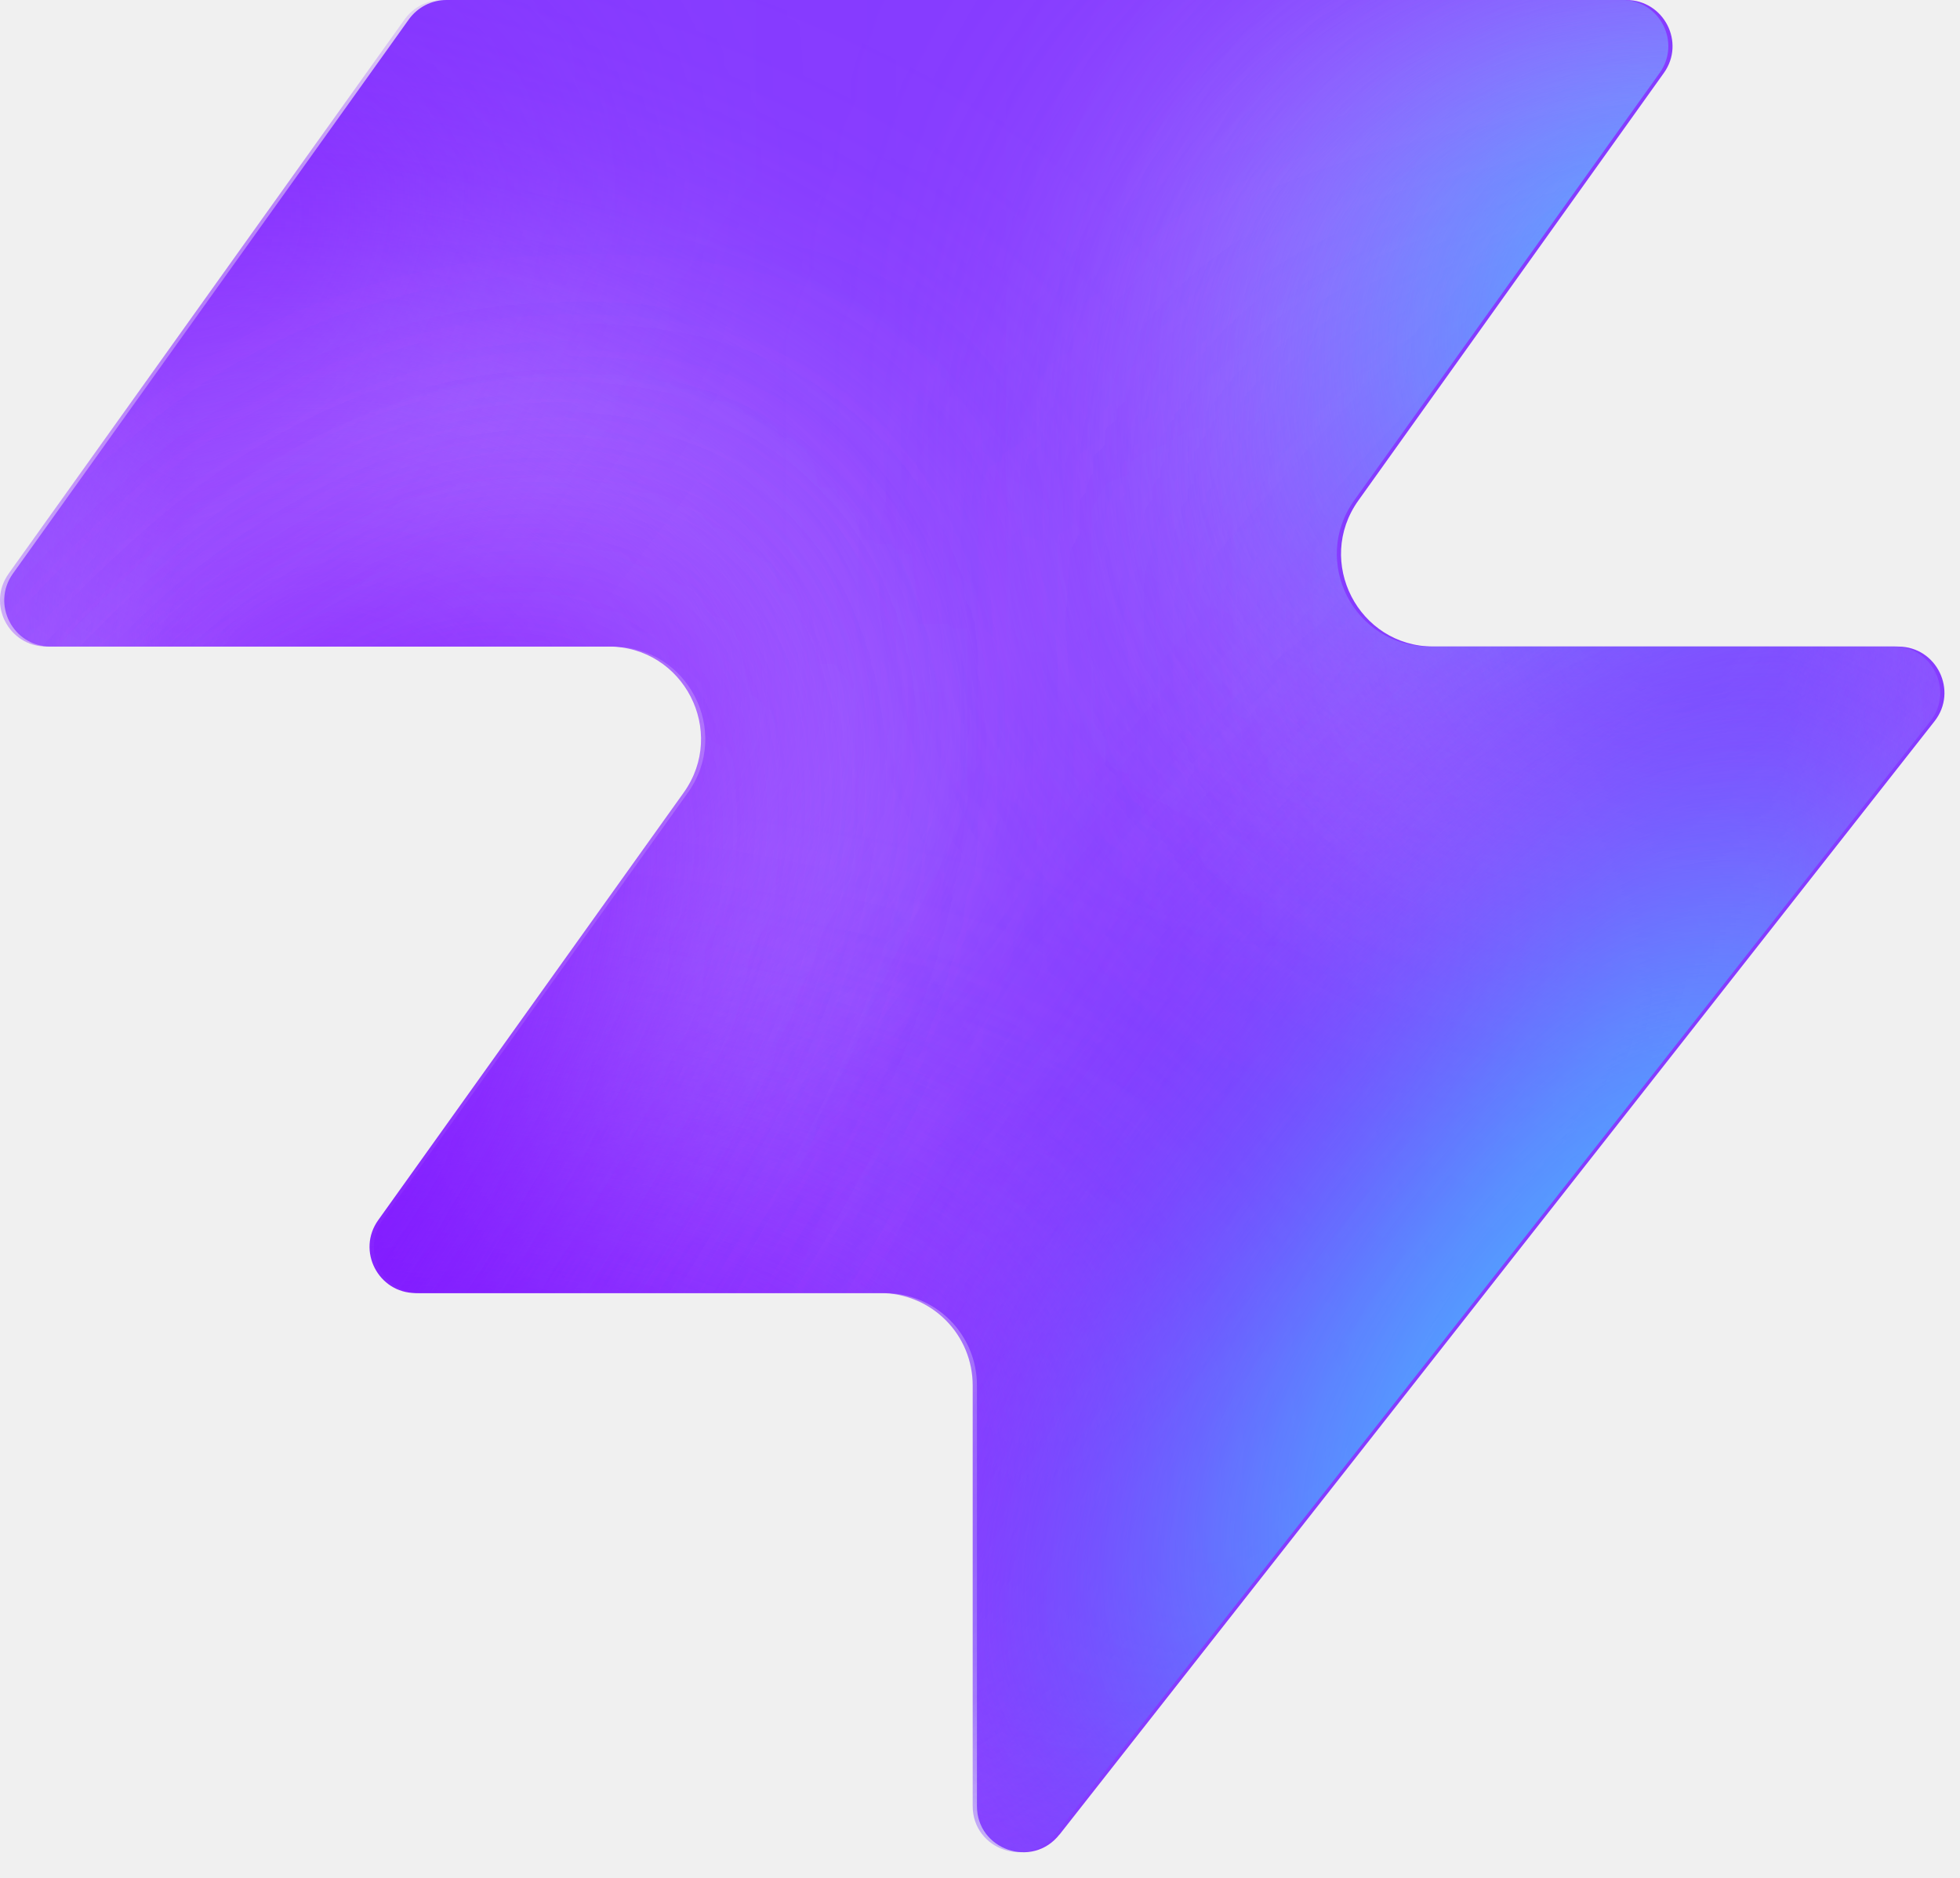
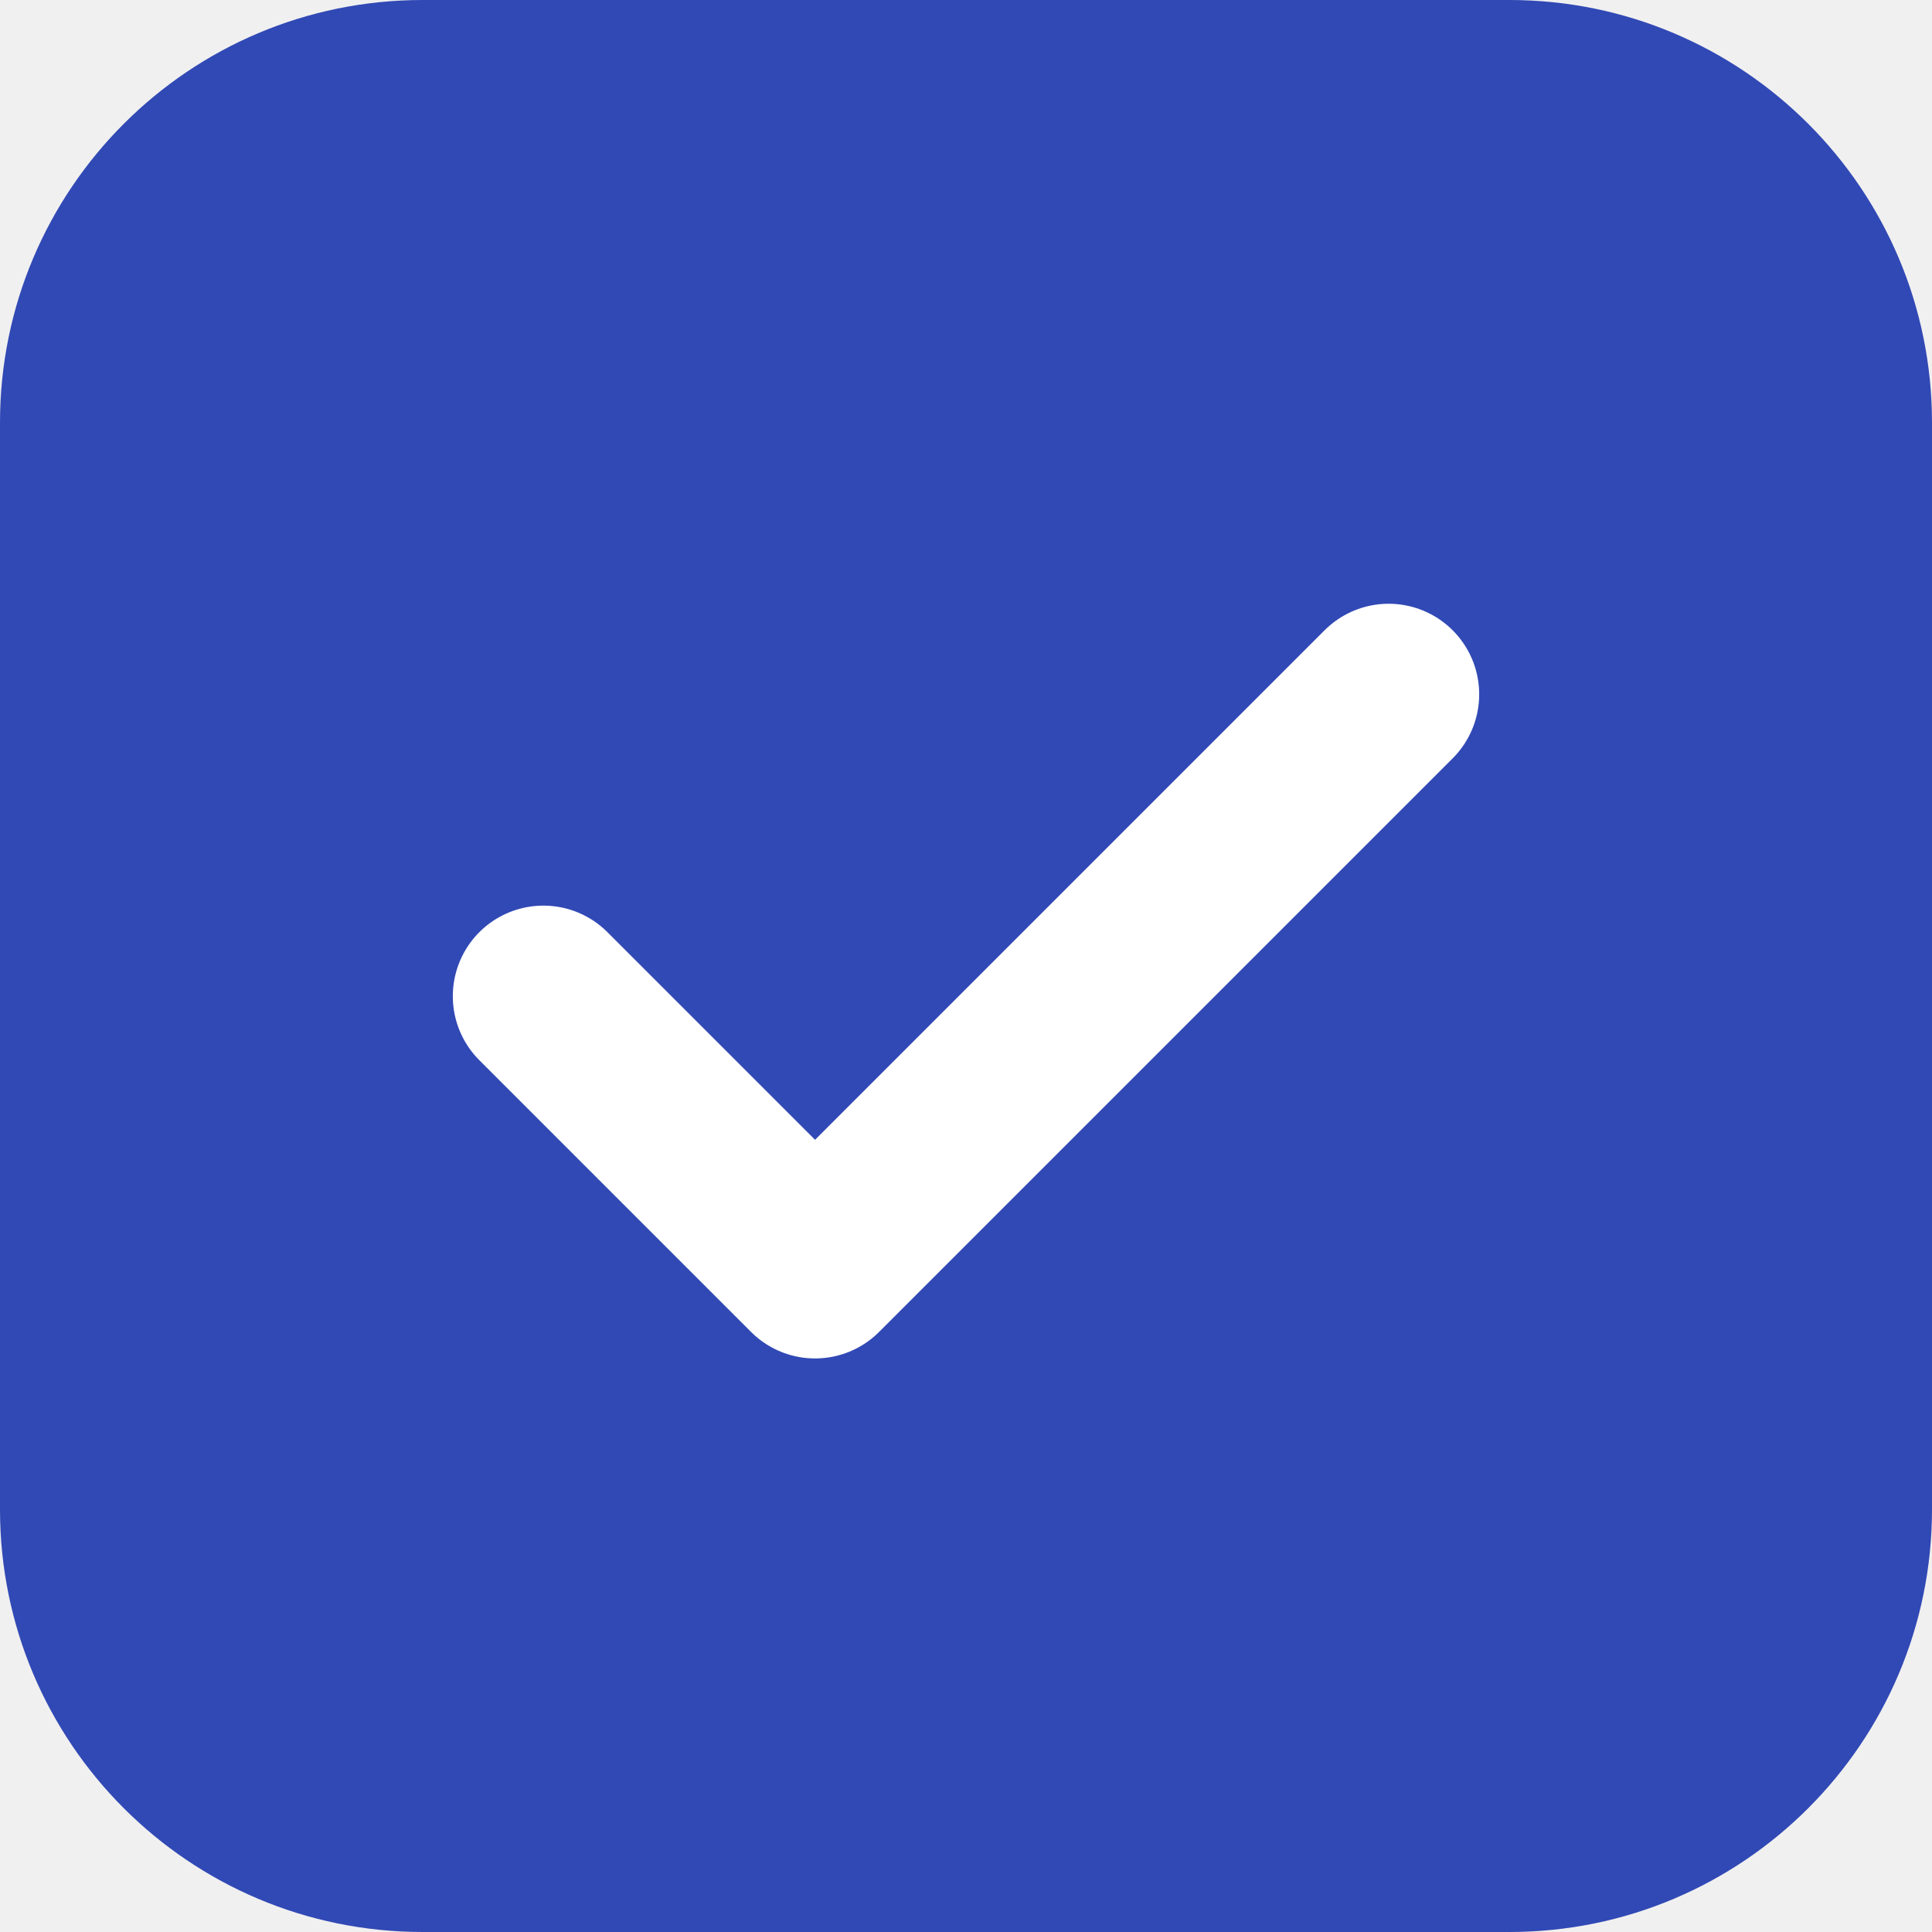
- <svg xmlns="http://www.w3.org/2000/svg" width="48" height="46" fill="none" viewBox="0 0 48 46">
-   <path fill="#863bff" d="M25.946 44.938c-.664.845-2.021.375-2.021-.698V33.937a2.26 2.26 0 0 0-2.262-2.262H10.287c-.92 0-1.456-1.04-.92-1.788l7.48-10.471c1.07-1.497 0-3.578-1.842-3.578H1.237c-.92 0-1.456-1.04-.92-1.788L10.013.474c.214-.297.556-.474.92-.474h28.894c.92 0 1.456 1.04.92 1.788l-7.48 10.471c-1.07 1.498 0 3.579 1.842 3.579h11.377c.943 0 1.473 1.088.89 1.83L25.947 44.94z" style="fill:#863bff;fill:color(display-p3 .525 .23 1);fill-opacity:1" />
-   <mask id="a" width="48" height="46" x="0" y="0" maskUnits="userSpaceOnUse" style="mask-type:alpha">
-     <path fill="#000" d="M25.842 44.938c-.664.844-2.021.375-2.021-.698V33.937a2.26 2.26 0 0 0-2.262-2.262H10.183c-.92 0-1.456-1.04-.92-1.788l7.48-10.471c1.07-1.498 0-3.579-1.842-3.579H1.133c-.92 0-1.456-1.04-.92-1.787L9.91.473c.214-.297.556-.474.92-.474h28.894c.92 0 1.456 1.04.92 1.788l-7.48 10.471c-1.07 1.498 0 3.578 1.842 3.578h11.377c.943 0 1.473 1.088.89 1.832L25.843 44.94z" style="fill:#000;fill-opacity:1" />
-   </mask>
-   <g mask="url(#a)">
-     <g filter="url(#b)">
-       <ellipse cx="5.508" cy="14.704" fill="#ede6ff" rx="5.508" ry="14.704" style="fill:#ede6ff;fill:color(display-p3 .927 .903 1);fill-opacity:1" transform="matrix(.00324 1 1 -.00324 -4.47 31.516)" />
-     </g>
-     <g filter="url(#c)">
-       <ellipse cx="10.399" cy="29.851" fill="#ede6ff" rx="10.399" ry="29.851" style="fill:#ede6ff;fill:color(display-p3 .927 .903 1);fill-opacity:1" transform="matrix(.00324 1 1 -.00324 -39.328 7.883)" />
-     </g>
-     <g filter="url(#d)">
-       <ellipse cx="5.508" cy="30.487" fill="#7e14ff" rx="5.508" ry="30.487" style="fill:#7e14ff;fill:color(display-p3 .492 .077 1);fill-opacity:1" transform="rotate(89.814 -25.913 -14.639)scale(1 -1)" />
-     </g>
-     <g filter="url(#e)">
-       <ellipse cx="5.508" cy="30.599" fill="#7e14ff" rx="5.508" ry="30.599" style="fill:#7e14ff;fill:color(display-p3 .492 .077 1);fill-opacity:1" transform="rotate(89.814 -32.644 -3.334)scale(1 -1)" />
-     </g>
-     <g filter="url(#f)">
-       <ellipse cx="5.508" cy="30.599" fill="#7e14ff" rx="5.508" ry="30.599" style="fill:#7e14ff;fill:color(display-p3 .492 .077 1);fill-opacity:1" transform="matrix(.00324 1 1 -.00324 -34.34 30.47)" />
-     </g>
-     <g filter="url(#g)">
-       <ellipse cx="14.072" cy="22.078" fill="#ede6ff" rx="14.072" ry="22.078" style="fill:#ede6ff;fill:color(display-p3 .927 .903 1);fill-opacity:1" transform="rotate(93.35 24.506 48.493)scale(-1 1)" />
-     </g>
-     <g filter="url(#h)">
-       <ellipse cx="3.47" cy="21.501" fill="#7e14ff" rx="3.47" ry="21.501" style="fill:#7e14ff;fill:color(display-p3 .492 .077 1);fill-opacity:1" transform="rotate(89.009 28.708 47.59)scale(-1 1)" />
-     </g>
-     <g filter="url(#i)">
-       <ellipse cx="3.47" cy="21.501" fill="#7e14ff" rx="3.47" ry="21.501" style="fill:#7e14ff;fill:color(display-p3 .492 .077 1);fill-opacity:1" transform="rotate(89.009 28.708 47.59)scale(-1 1)" />
-     </g>
-     <g filter="url(#j)">
-       <ellipse cx=".387" cy="8.972" fill="#7e14ff" rx="4.407" ry="29.108" style="fill:#7e14ff;fill:color(display-p3 .492 .077 1);fill-opacity:1" transform="rotate(39.51 .387 8.972)" />
-     </g>
-     <g filter="url(#k)">
-       <ellipse cx="47.523" cy="-6.092" fill="#7e14ff" rx="4.407" ry="29.108" style="fill:#7e14ff;fill:color(display-p3 .492 .077 1);fill-opacity:1" transform="rotate(37.892 47.523 -6.092)" />
-     </g>
-     <g filter="url(#l)">
-       <ellipse cx="41.412" cy="6.333" fill="#47bfff" rx="5.971" ry="9.665" style="fill:#47bfff;fill:color(display-p3 .28 .748 1);fill-opacity:1" transform="rotate(37.892 41.412 6.333)" />
-     </g>
-     <g filter="url(#m)">
-       <ellipse cx="-1.879" cy="38.332" fill="#7e14ff" rx="4.407" ry="29.108" style="fill:#7e14ff;fill:color(display-p3 .492 .077 1);fill-opacity:1" transform="rotate(37.892 -1.88 38.332)" />
-     </g>
-     <g filter="url(#n)">
-       <ellipse cx="-1.879" cy="38.332" fill="#7e14ff" rx="4.407" ry="29.108" style="fill:#7e14ff;fill:color(display-p3 .492 .077 1);fill-opacity:1" transform="rotate(37.892 -1.88 38.332)" />
-     </g>
-     <g filter="url(#o)">
-       <ellipse cx="35.651" cy="29.907" fill="#7e14ff" rx="4.407" ry="29.108" style="fill:#7e14ff;fill:color(display-p3 .492 .077 1);fill-opacity:1" transform="rotate(37.892 35.651 29.907)" />
-     </g>
-     <g filter="url(#p)">
-       <ellipse cx="38.418" cy="32.4" fill="#47bfff" rx="5.971" ry="15.297" style="fill:#47bfff;fill:color(display-p3 .28 .748 1);fill-opacity:1" transform="rotate(37.892 38.418 32.4)" />
-     </g>
-   </g>
-   <defs>
-     <filter id="b" width="60.045" height="41.654" x="-19.77" y="16.149" color-interpolation-filters="sRGB" filterUnits="userSpaceOnUse">
-       <feFlood flood-opacity="0" result="BackgroundImageFix" />
-       <feBlend in="SourceGraphic" in2="BackgroundImageFix" result="shape" />
-       <feGaussianBlur result="effect1_foregroundBlur_2002_17158" stdDeviation="7.659" />
-     </filter>
-     <filter id="c" width="90.34" height="51.437" x="-54.613" y="-7.533" color-interpolation-filters="sRGB" filterUnits="userSpaceOnUse">
-       <feFlood flood-opacity="0" result="BackgroundImageFix" />
-       <feBlend in="SourceGraphic" in2="BackgroundImageFix" result="shape" />
-       <feGaussianBlur result="effect1_foregroundBlur_2002_17158" stdDeviation="7.659" />
-     </filter>
-     <filter id="d" width="79.355" height="29.4" x="-49.64" y="2.03" color-interpolation-filters="sRGB" filterUnits="userSpaceOnUse">
-       <feFlood flood-opacity="0" result="BackgroundImageFix" />
-       <feBlend in="SourceGraphic" in2="BackgroundImageFix" result="shape" />
-       <feGaussianBlur result="effect1_foregroundBlur_2002_17158" stdDeviation="4.596" />
-     </filter>
-     <filter id="e" width="79.579" height="29.4" x="-45.045" y="20.029" color-interpolation-filters="sRGB" filterUnits="userSpaceOnUse">
-       <feFlood flood-opacity="0" result="BackgroundImageFix" />
-       <feBlend in="SourceGraphic" in2="BackgroundImageFix" result="shape" />
-       <feGaussianBlur result="effect1_foregroundBlur_2002_17158" stdDeviation="4.596" />
-     </filter>
-     <filter id="f" width="79.579" height="29.4" x="-43.513" y="21.178" color-interpolation-filters="sRGB" filterUnits="userSpaceOnUse">
-       <feFlood flood-opacity="0" result="BackgroundImageFix" />
-       <feBlend in="SourceGraphic" in2="BackgroundImageFix" result="shape" />
-       <feGaussianBlur result="effect1_foregroundBlur_2002_17158" stdDeviation="4.596" />
-     </filter>
-     <filter id="g" width="74.749" height="58.852" x="15.756" y="-17.901" color-interpolation-filters="sRGB" filterUnits="userSpaceOnUse">
-       <feFlood flood-opacity="0" result="BackgroundImageFix" />
-       <feBlend in="SourceGraphic" in2="BackgroundImageFix" result="shape" />
-       <feGaussianBlur result="effect1_foregroundBlur_2002_17158" stdDeviation="7.659" />
-     </filter>
-     <filter id="h" width="61.377" height="25.362" x="23.548" y="2.284" color-interpolation-filters="sRGB" filterUnits="userSpaceOnUse">
-       <feFlood flood-opacity="0" result="BackgroundImageFix" />
-       <feBlend in="SourceGraphic" in2="BackgroundImageFix" result="shape" />
-       <feGaussianBlur result="effect1_foregroundBlur_2002_17158" stdDeviation="4.596" />
-     </filter>
-     <filter id="i" width="61.377" height="25.362" x="23.548" y="2.284" color-interpolation-filters="sRGB" filterUnits="userSpaceOnUse">
-       <feFlood flood-opacity="0" result="BackgroundImageFix" />
-       <feBlend in="SourceGraphic" in2="BackgroundImageFix" result="shape" />
-       <feGaussianBlur result="effect1_foregroundBlur_2002_17158" stdDeviation="4.596" />
-     </filter>
-     <filter id="j" width="56.045" height="63.649" x="-27.636" y="-22.853" color-interpolation-filters="sRGB" filterUnits="userSpaceOnUse">
-       <feFlood flood-opacity="0" result="BackgroundImageFix" />
-       <feBlend in="SourceGraphic" in2="BackgroundImageFix" result="shape" />
-       <feGaussianBlur result="effect1_foregroundBlur_2002_17158" stdDeviation="4.596" />
-     </filter>
-     <filter id="k" width="54.814" height="64.646" x="20.116" y="-38.415" color-interpolation-filters="sRGB" filterUnits="userSpaceOnUse">
-       <feFlood flood-opacity="0" result="BackgroundImageFix" />
-       <feBlend in="SourceGraphic" in2="BackgroundImageFix" result="shape" />
-       <feGaussianBlur result="effect1_foregroundBlur_2002_17158" stdDeviation="4.596" />
-     </filter>
-     <filter id="l" width="33.541" height="35.313" x="24.641" y="-11.323" color-interpolation-filters="sRGB" filterUnits="userSpaceOnUse">
-       <feFlood flood-opacity="0" result="BackgroundImageFix" />
-       <feBlend in="SourceGraphic" in2="BackgroundImageFix" result="shape" />
-       <feGaussianBlur result="effect1_foregroundBlur_2002_17158" stdDeviation="4.596" />
-     </filter>
-     <filter id="m" width="54.814" height="64.646" x="-29.286" y="6.009" color-interpolation-filters="sRGB" filterUnits="userSpaceOnUse">
-       <feFlood flood-opacity="0" result="BackgroundImageFix" />
-       <feBlend in="SourceGraphic" in2="BackgroundImageFix" result="shape" />
-       <feGaussianBlur result="effect1_foregroundBlur_2002_17158" stdDeviation="4.596" />
-     </filter>
-     <filter id="n" width="54.814" height="64.646" x="-29.286" y="6.009" color-interpolation-filters="sRGB" filterUnits="userSpaceOnUse">
-       <feFlood flood-opacity="0" result="BackgroundImageFix" />
-       <feBlend in="SourceGraphic" in2="BackgroundImageFix" result="shape" />
-       <feGaussianBlur result="effect1_foregroundBlur_2002_17158" stdDeviation="4.596" />
-     </filter>
-     <filter id="o" width="54.814" height="64.646" x="8.244" y="-2.416" color-interpolation-filters="sRGB" filterUnits="userSpaceOnUse">
-       <feFlood flood-opacity="0" result="BackgroundImageFix" />
-       <feBlend in="SourceGraphic" in2="BackgroundImageFix" result="shape" />
-       <feGaussianBlur result="effect1_foregroundBlur_2002_17158" stdDeviation="4.596" />
-     </filter>
-     <filter id="p" width="39.409" height="43.623" x="18.713" y="10.588" color-interpolation-filters="sRGB" filterUnits="userSpaceOnUse">
-       <feFlood flood-opacity="0" result="BackgroundImageFix" />
-       <feBlend in="SourceGraphic" in2="BackgroundImageFix" result="shape" />
-       <feGaussianBlur result="effect1_foregroundBlur_2002_17158" stdDeviation="4.596" />
-     </filter>
-   </defs>
+ <svg xmlns="http://www.w3.org/2000/svg" viewBox="0 0 32 32">
+   <rect width="32" height="32" rx="7" fill="#3149b5" />
+   <path d="m9 16.5 4.5 4.5L23 11.5" fill="none" stroke="#fff" stroke-width="3" stroke-linecap="round" stroke-linejoin="round" />
</svg>
